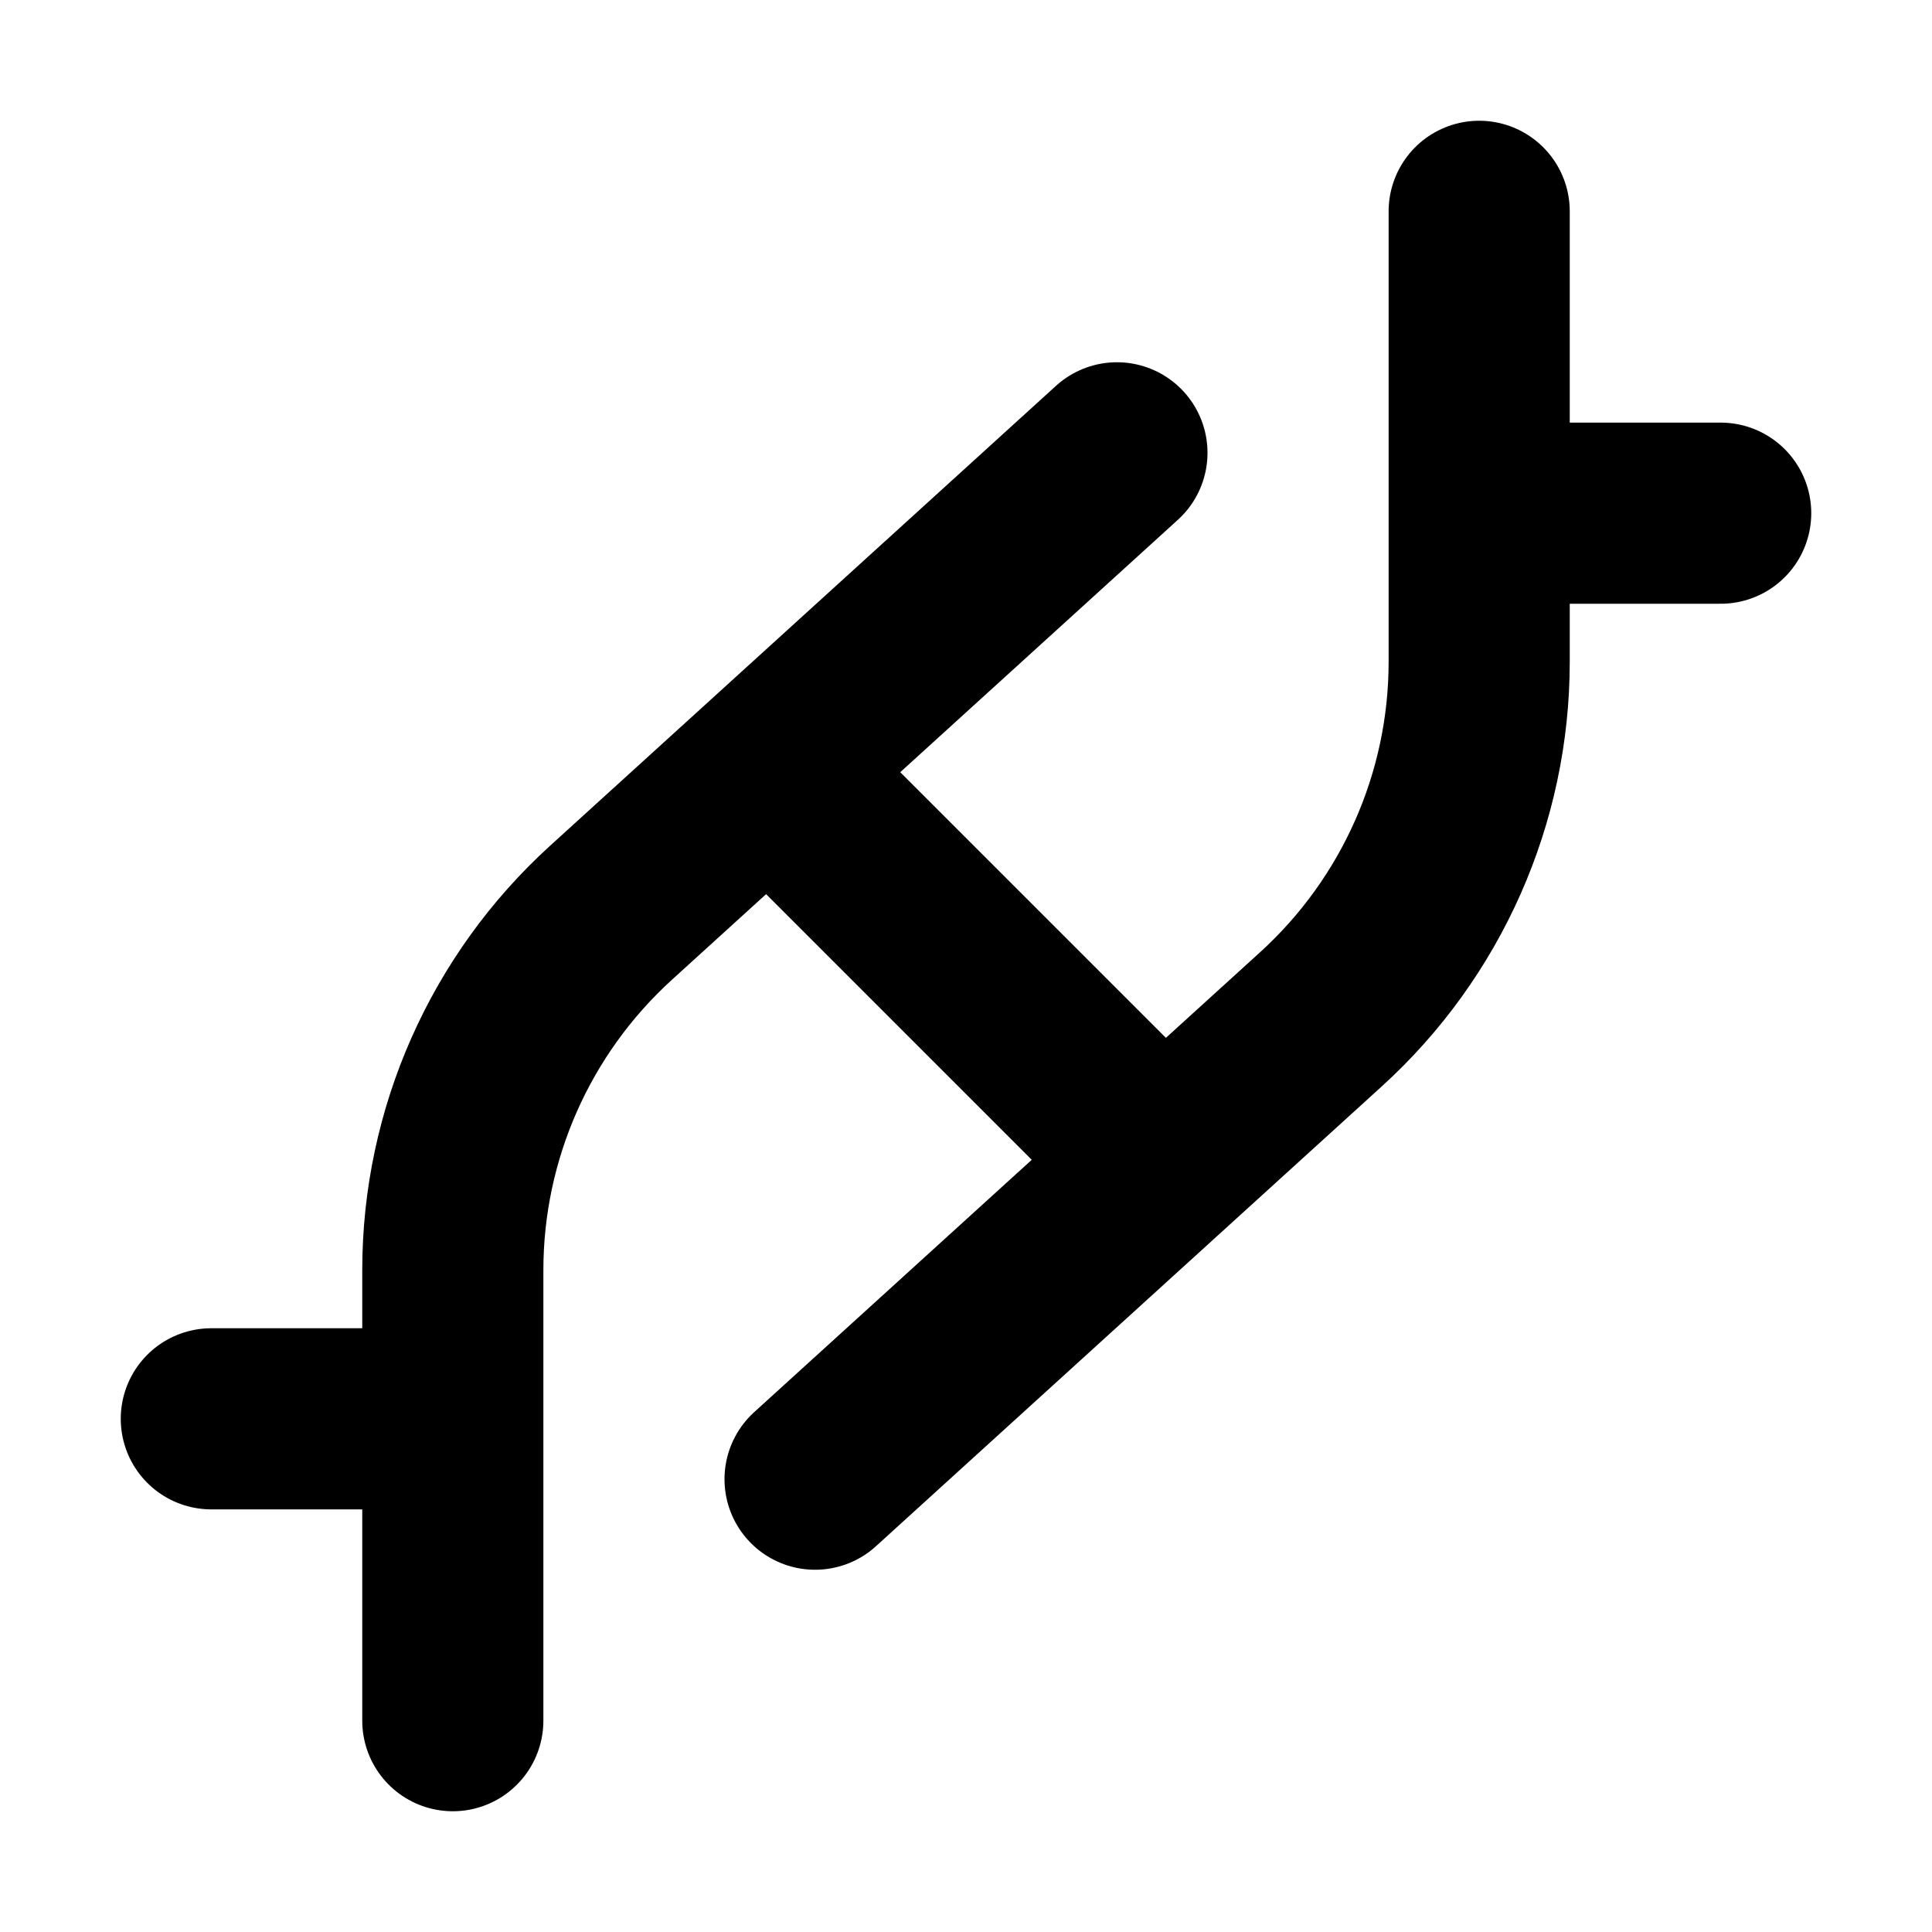
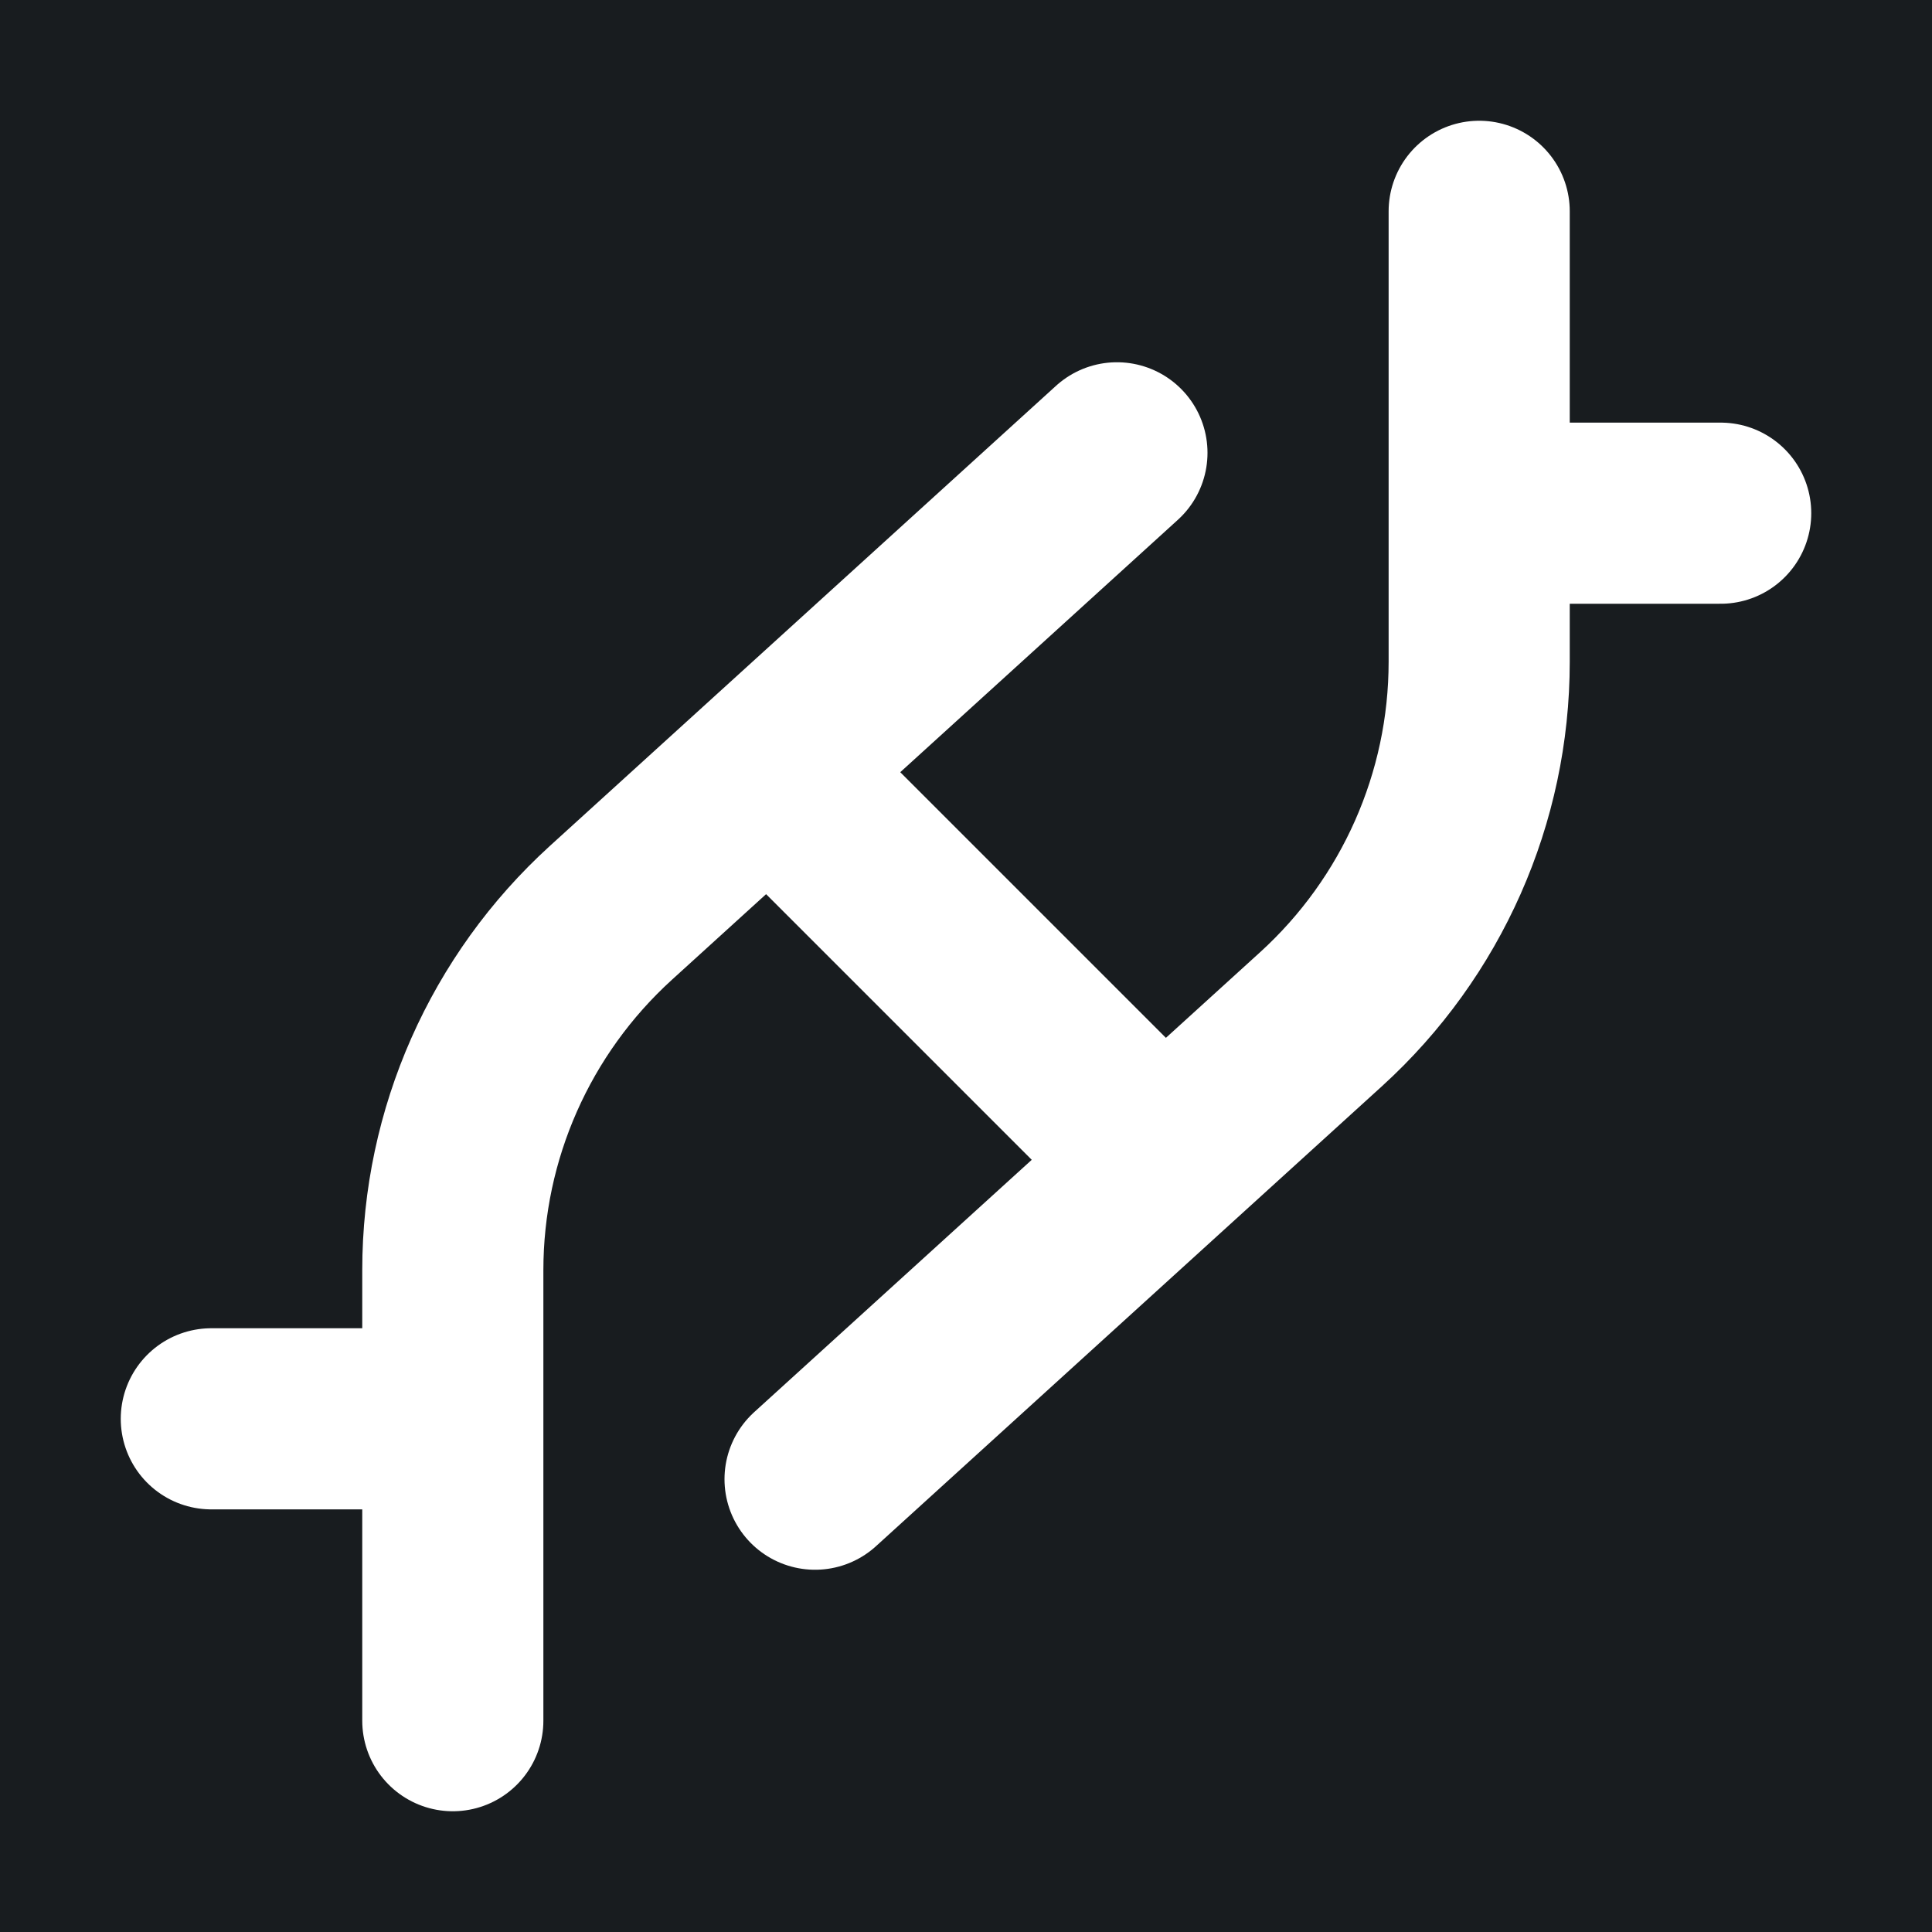
<svg xmlns="http://www.w3.org/2000/svg" width="32" height="32" viewBox="0 0 16 16" fill="none">
-   <rect x="0" y="0" width="16" height="16" fill="white" />
-   <path d="M3.5 11.75H1.75M6.5 6.5L9.5 9.5M3.75 14.25L3.75 10.519C3.75 9.392 4.226 8.318 5.059 7.56L9.25 3.75M14.25 4.25H12.75M12.25 1.75L12.25 5.481C12.25 6.608 11.774 7.682 10.941 8.44L6.75 12.25" stroke="black" stroke-width="1.5" stroke-linecap="round" stroke-linejoin="round" />
+   <rect x="0" y="0" width="16" height="16" fill="#181c1f" />
+   <path d="M3.5 11.75H1.75M6.5 6.5L9.5 9.5M3.75 14.25L3.75 10.519C3.75 9.392 4.226 8.318 5.059 7.56L9.25 3.75M14.25 4.25H12.75M12.25 1.75L12.25 5.481C12.25 6.608 11.774 7.682 10.941 8.44L6.75 12.25" stroke="#ffffff" stroke-width="1.5" stroke-linecap="round" stroke-linejoin="round" />
</svg>
